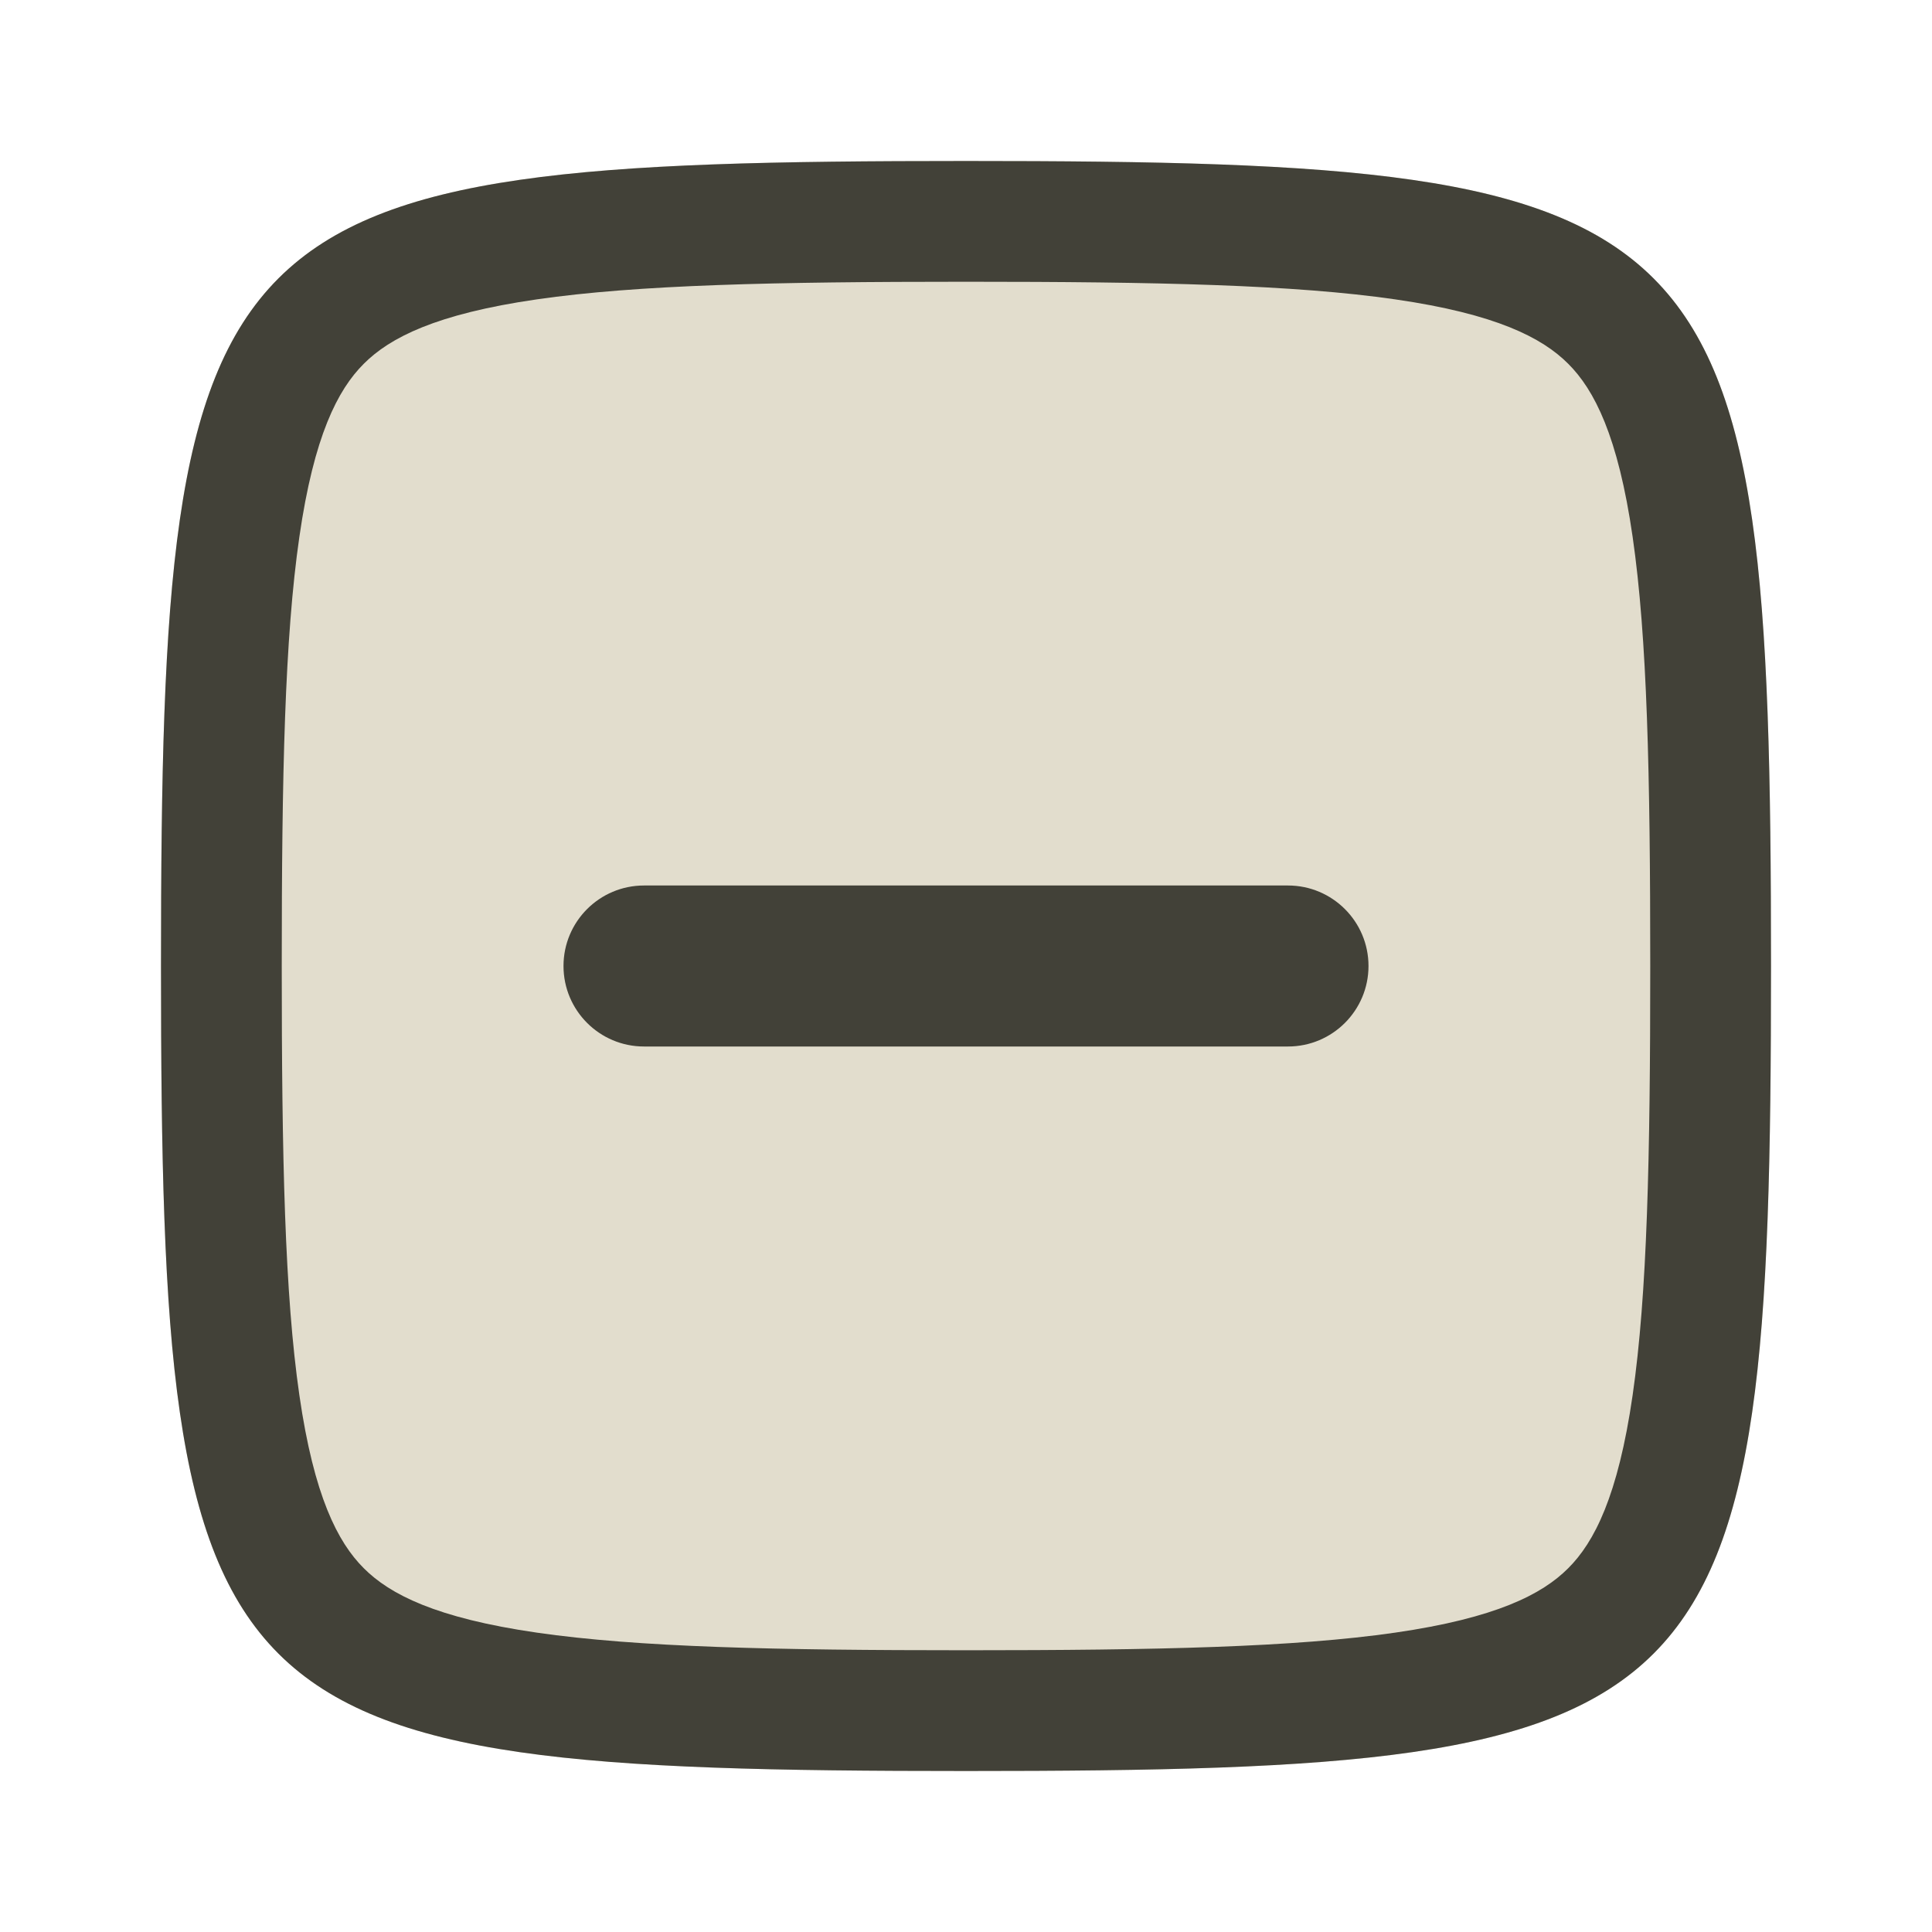
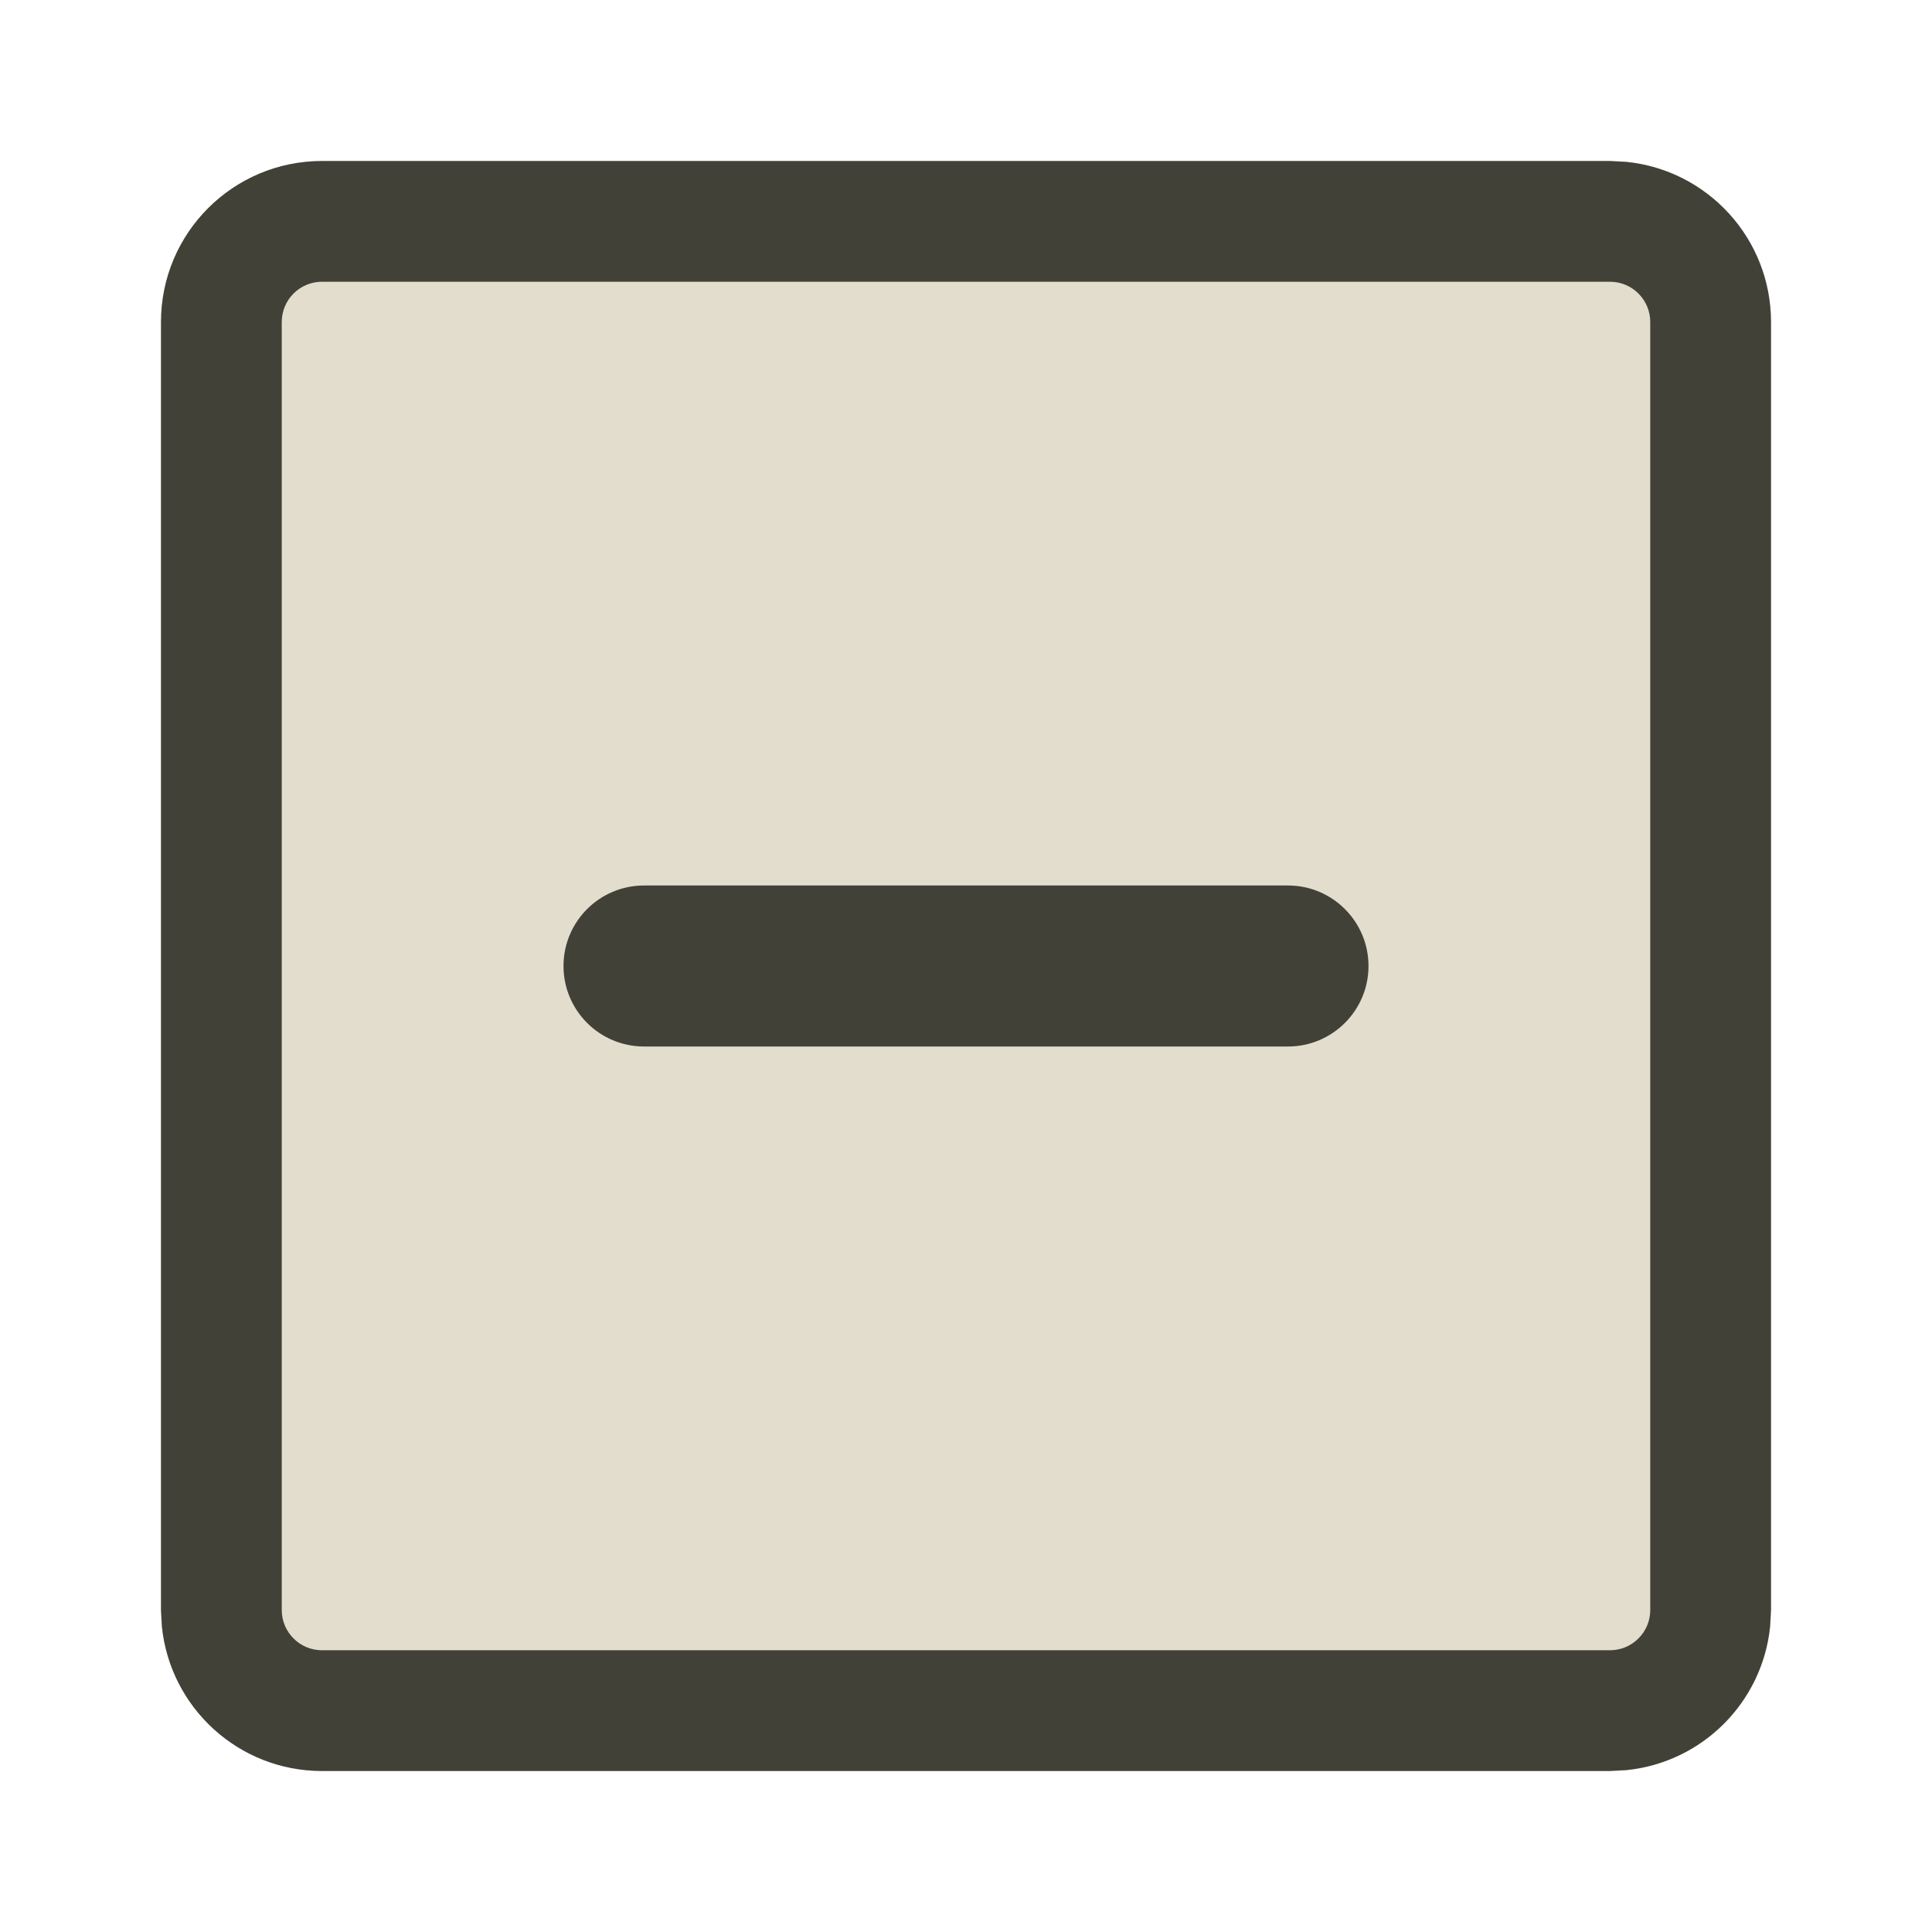
<svg xmlns="http://www.w3.org/2000/svg" width="24" height="24" viewBox="0 0 24 24" fill="none">
-   <path d="M12 2C21.444 2 22 2.556 22 12C22 21.444 21.444 22 12 22C2.556 22 2 21.444 2 12C2 2.556 2.556 2 12 2Z" fill="#E2DDCD" />
-   <path d="M20.5 12C20.5 9.623 20.463 7.924 20.281 6.668C20.1 5.416 19.805 4.842 19.481 4.519C19.158 4.195 18.584 3.9 17.332 3.719C16.076 3.537 14.377 3.5 12 3.5C9.623 3.5 7.924 3.537 6.668 3.719C5.416 3.9 4.842 4.195 4.519 4.519C4.195 4.842 3.9 5.416 3.719 6.668C3.537 7.924 3.5 9.623 3.5 12C3.5 14.377 3.537 16.076 3.719 17.332C3.9 18.584 4.195 19.158 4.519 19.481C4.842 19.805 5.416 20.1 6.668 20.281C7.924 20.463 9.623 20.5 12 20.5V22C2.556 22 2 21.444 2 12C2 2.556 2.556 2 12 2C21.444 2 22 2.556 22 12C22 21.444 21.444 22 12 22V20.5C14.377 20.5 16.076 20.463 17.332 20.281C18.584 20.1 19.158 19.805 19.481 19.481C19.805 19.158 20.1 18.584 20.281 17.332C20.463 16.076 20.5 14.377 20.5 12Z" fill="#424138" />
+   <path d="M2 4C2 2.895 2.895 2 4 2H20C21.105 2 22 2.895 22 4V20C22 21.105 21.105 22 20 22H4C2.895 22 2 21.105 2 20V4Z" fill="#E2DDCD" />
  <path d="M16 11C16.552 11 17 11.448 17 12C17 12.552 16.552 13 16 13H8C7.448 13 7 12.552 7 12C7 11.448 7.448 11 8 11H16Z" fill="#424138" />
+   <path fill-rule="evenodd" clip-rule="evenodd" d="M20.204 2.011C21.213 2.113 22 2.964 22 4V20L21.989 20.204C21.894 21.146 21.146 21.894 20.204 21.989L20 22H4C2.964 22 2.113 21.213 2.011 20.204L2 20V4C2 2.895 2.895 2 4 2H20L20.204 2.011ZM4 3.5C3.724 3.5 3.5 3.724 3.5 4V20C3.5 20.276 3.724 20.5 4 20.5H20C20.276 20.5 20.5 20.276 20.5 20V4C20.5 3.724 20.276 3.5 20 3.5H4Z" fill="#424138" />
</svg>
